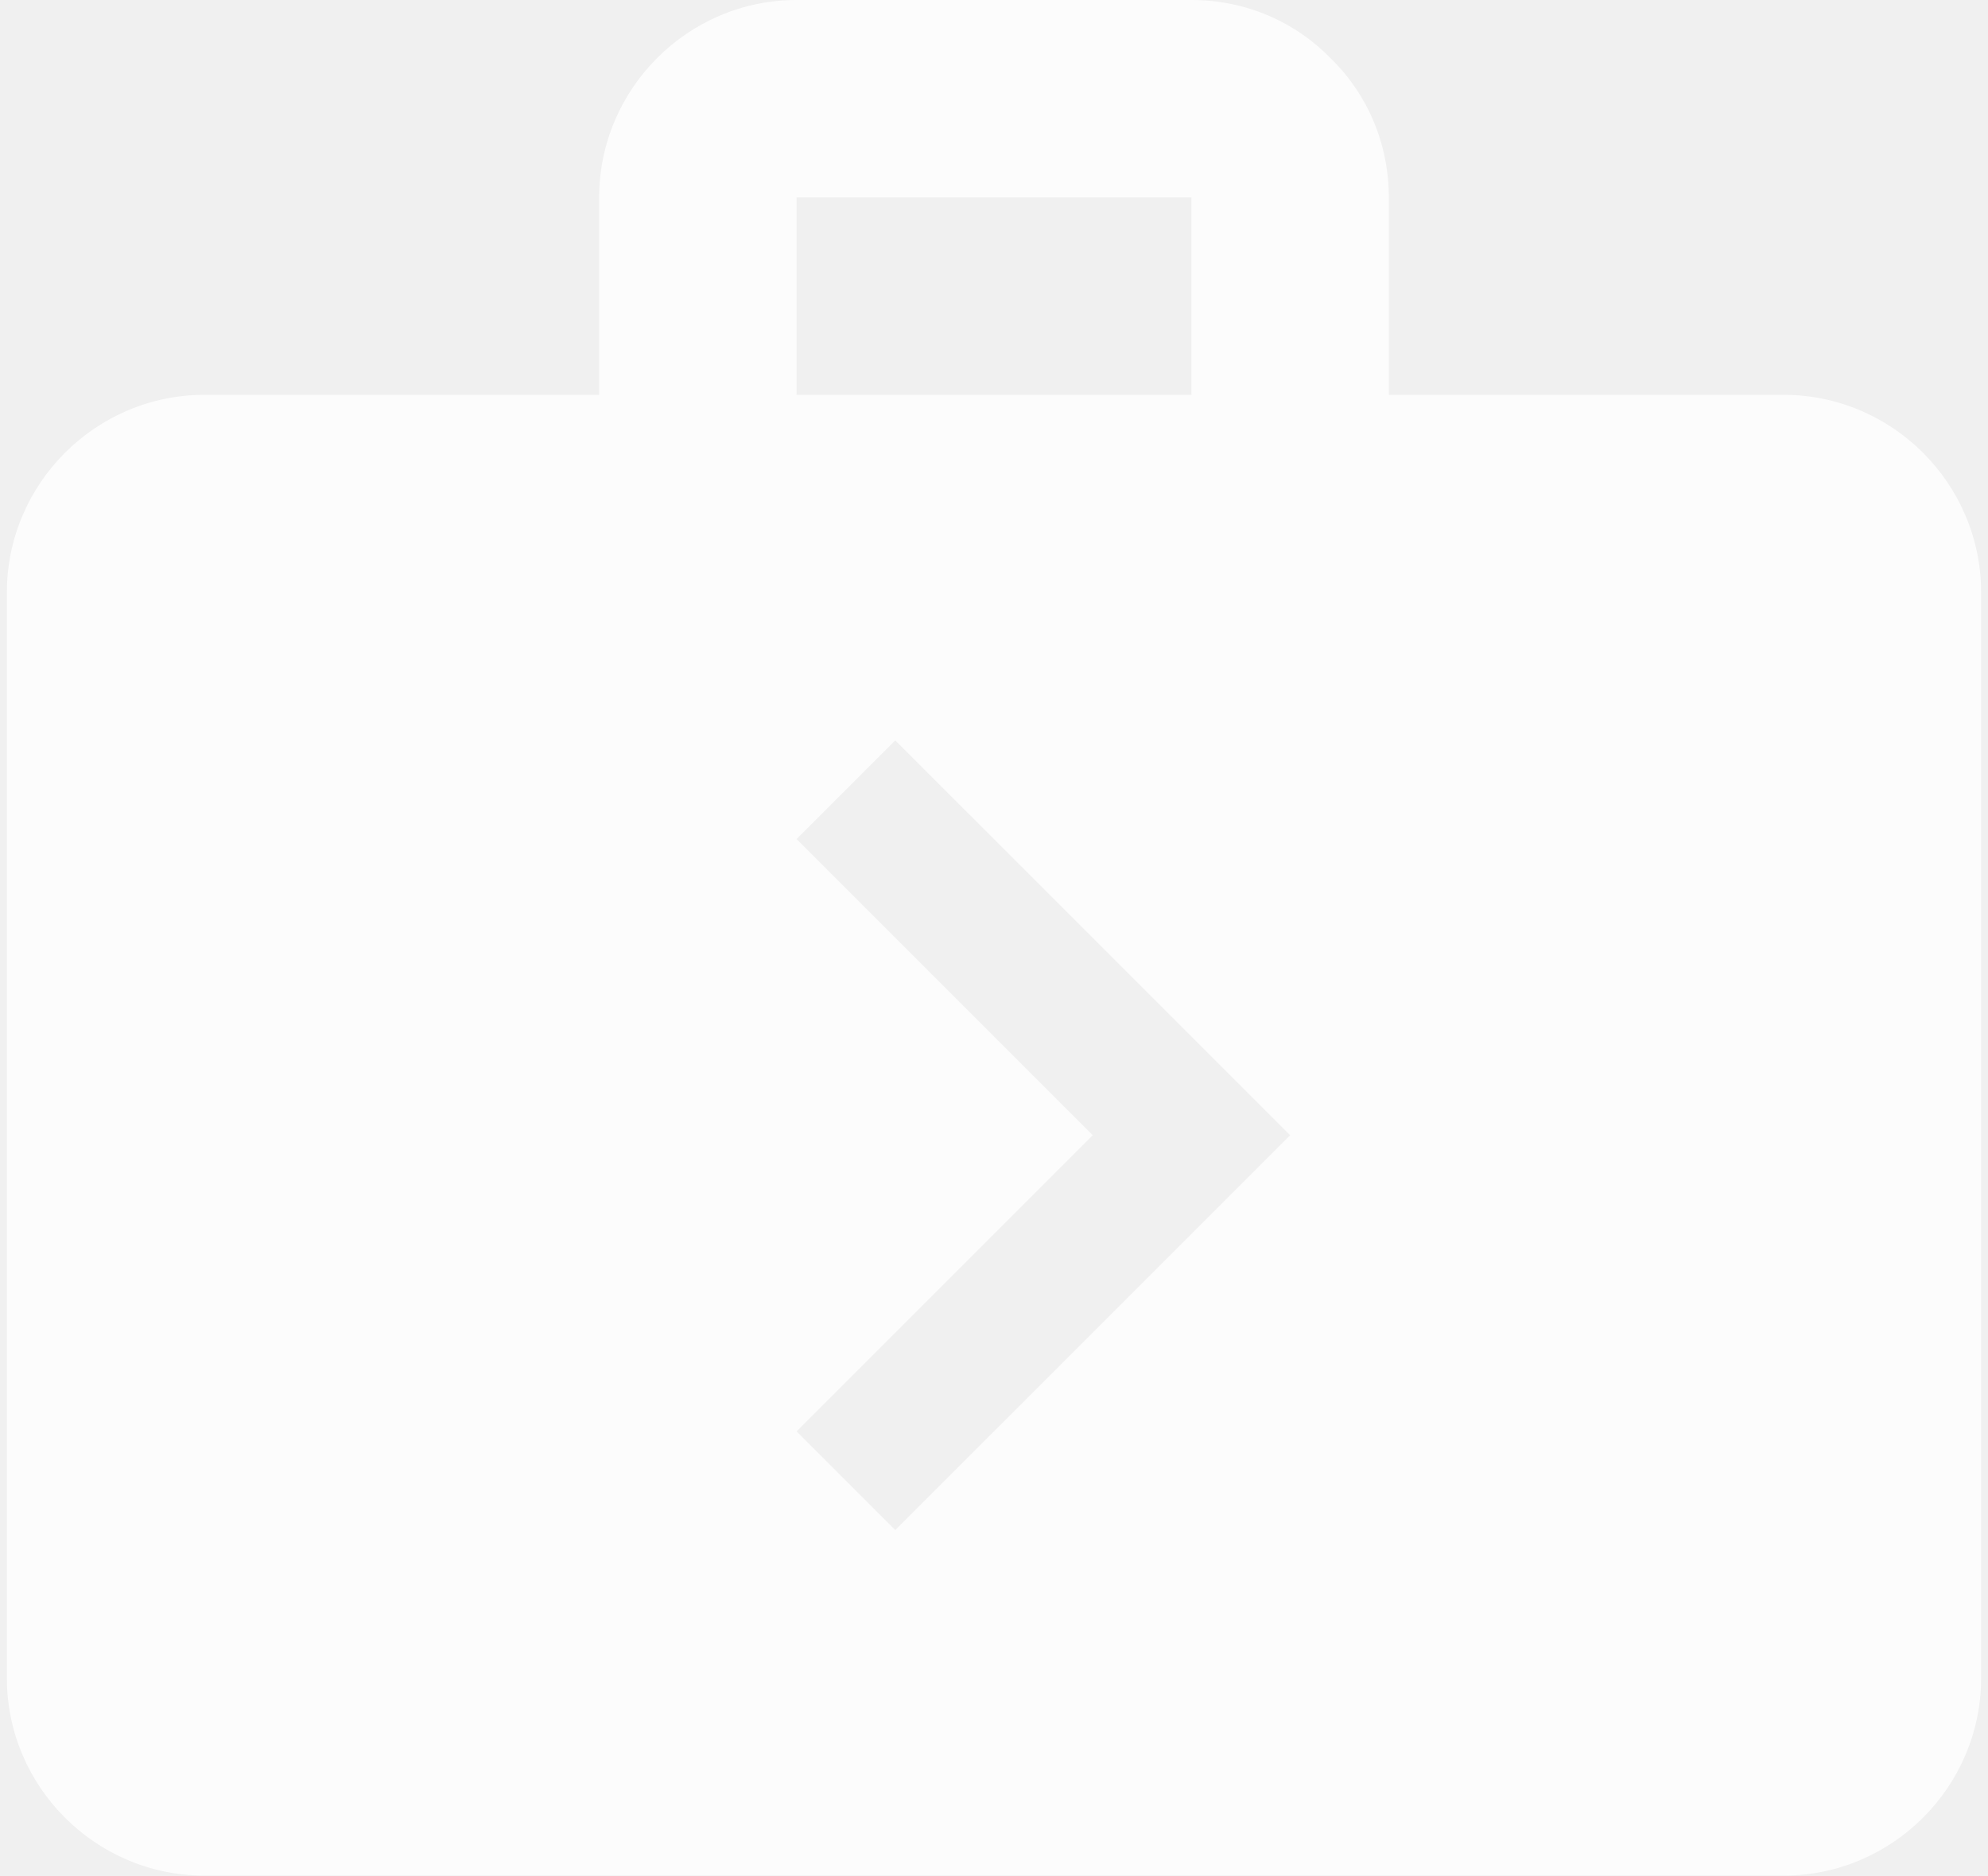
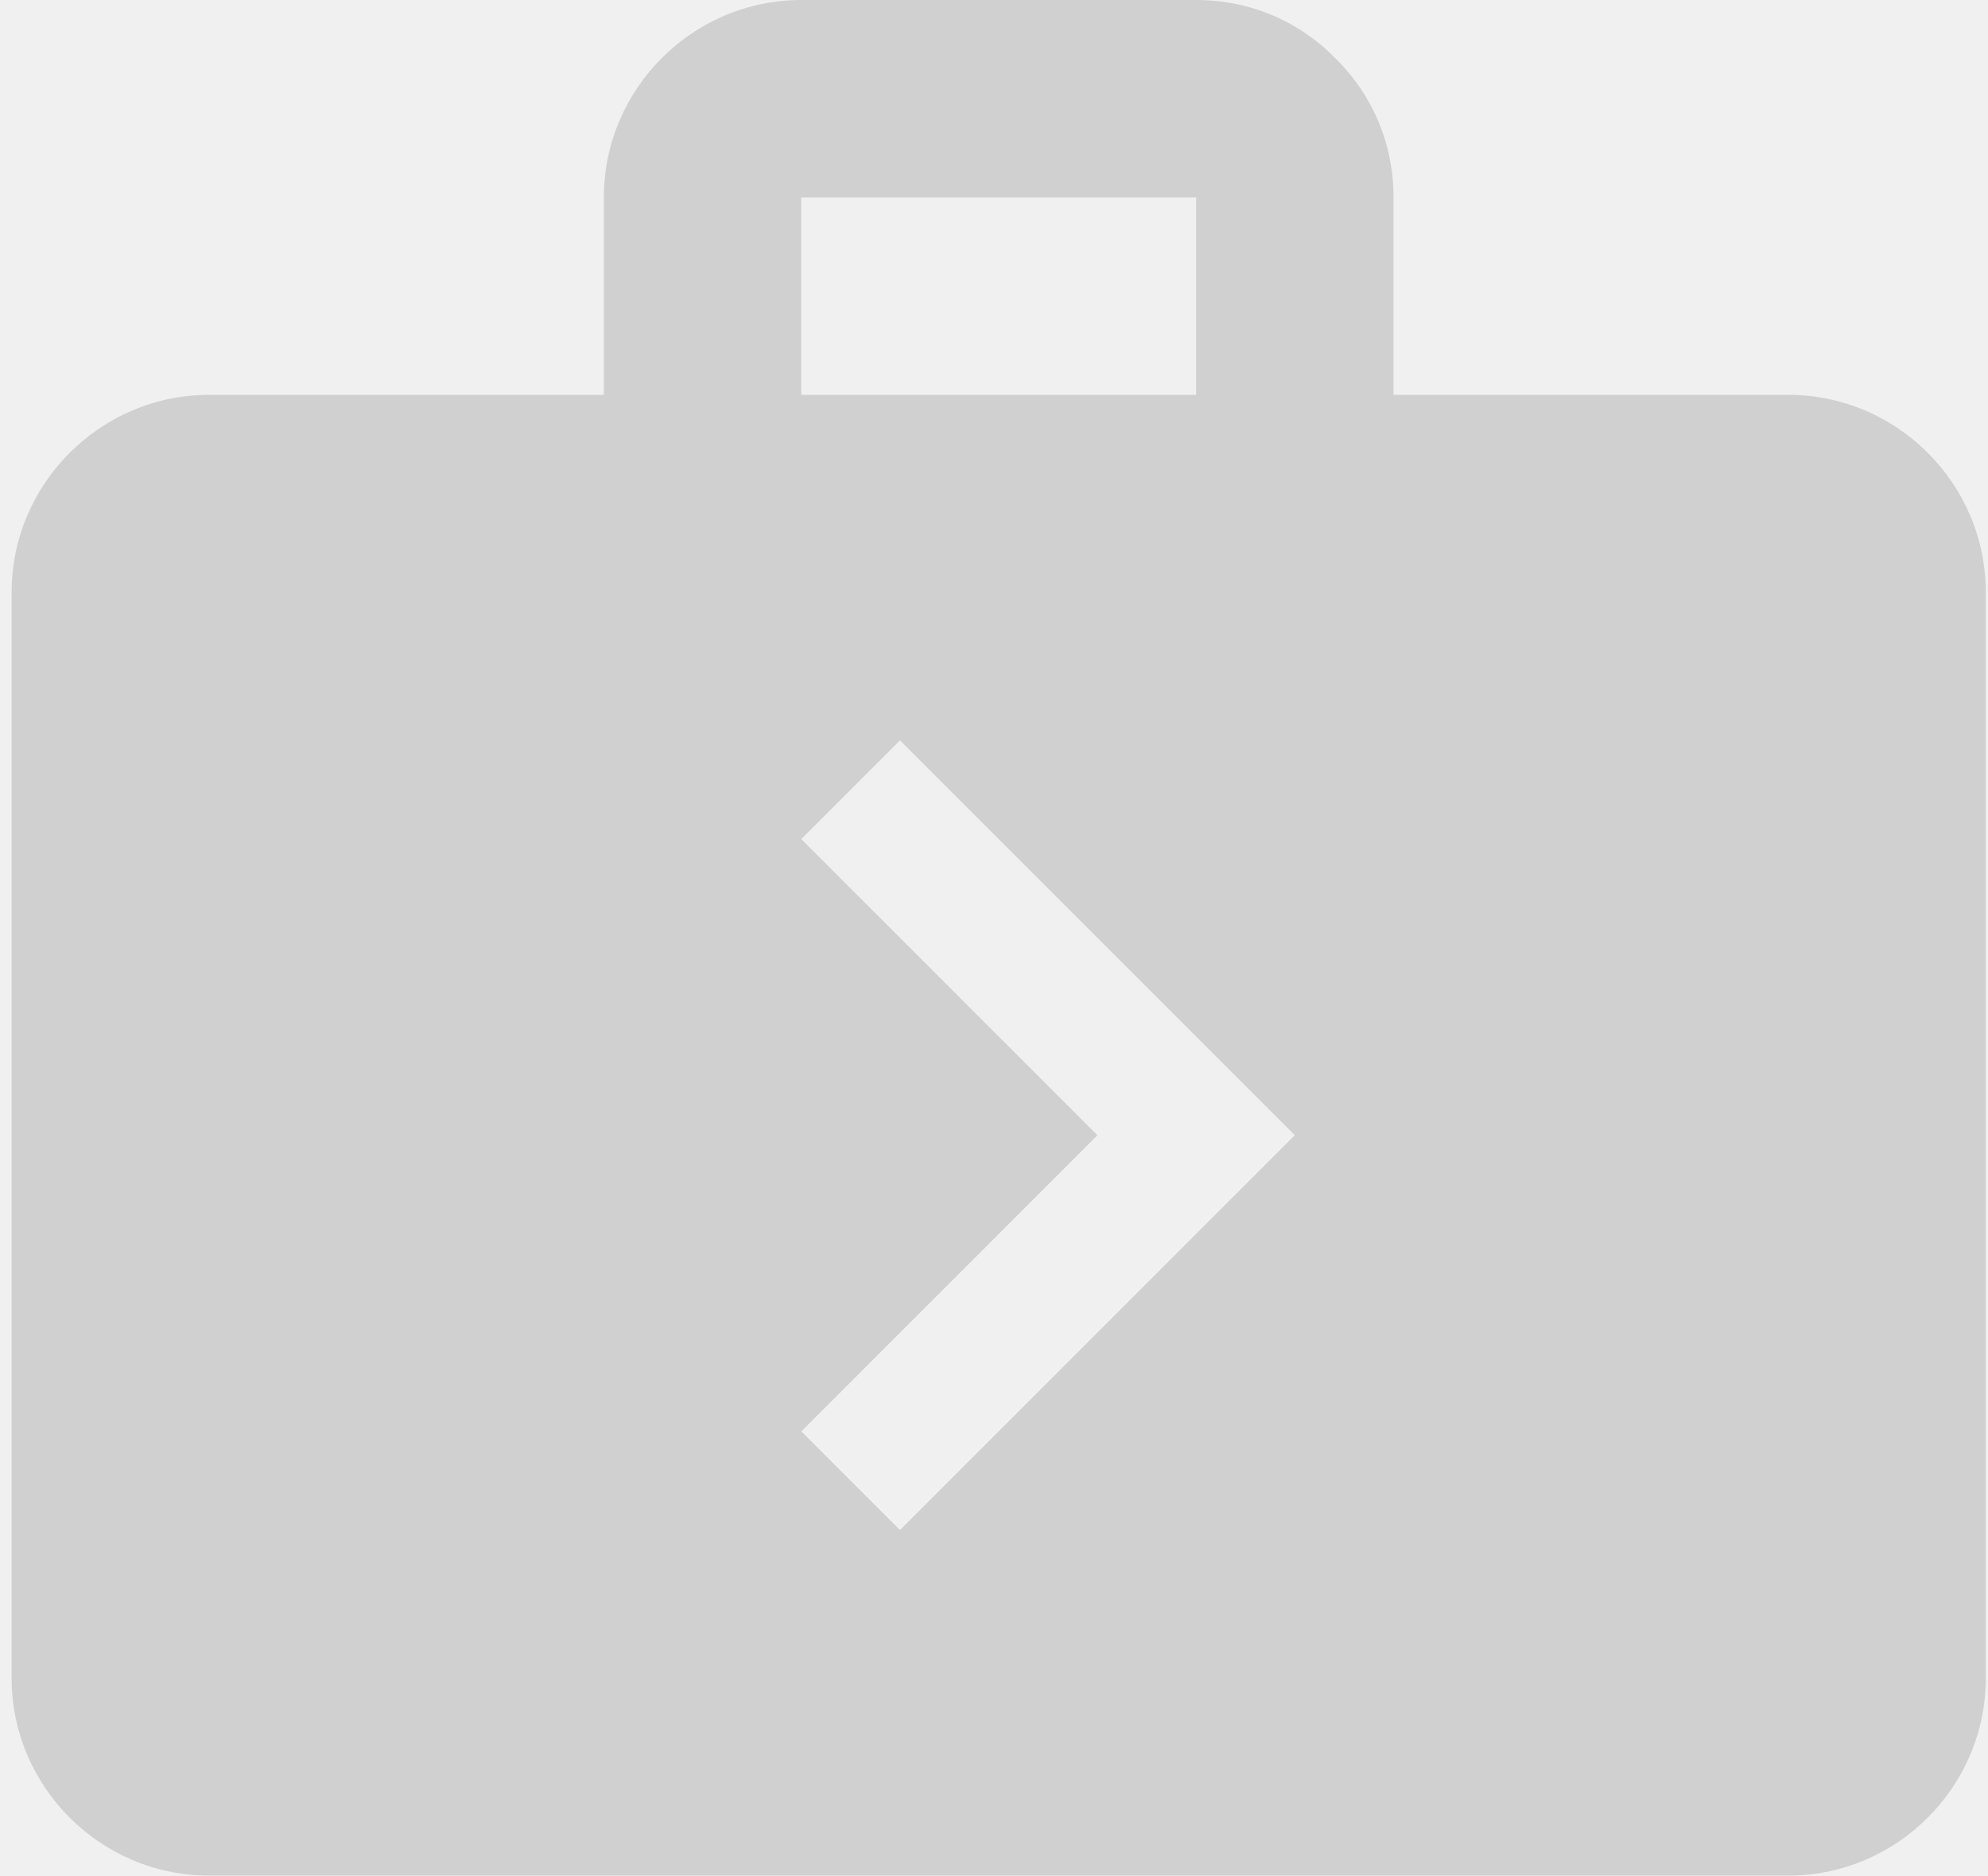
<svg xmlns="http://www.w3.org/2000/svg" width="53" height="50" viewBox="0 0 53 50" fill="none">
-   <path d="M47.553 10.526H37.026V5.263C37.026 3.816 36.447 2.5 35.474 1.553C34.526 0.579 33.211 0 31.763 0H21.237C18.342 0 15.974 2.368 15.974 5.263V10.526H5.447C2.553 10.526 0.184 12.895 0.184 15.79V44.737C0.184 47.632 2.553 50 5.447 50H47.553C50.447 50 52.816 47.632 52.816 44.737V15.79C52.816 12.895 50.447 10.526 47.553 10.526ZM21.237 5.263H31.763V10.526H21.237V5.263ZM23.868 40.789L21.237 38.158L29.132 30.263L21.237 22.368L23.868 19.737L34.395 30.263L23.868 40.789Z" fill="white" fill-opacity="0.8" />
+   <path d="M47.678 10.526H37.152V5.263C37.152 3.816 36.573 2.5 35.599 1.553C34.652 0.579 33.336 0 31.889 0H21.362C18.468 0 16.099 2.368 16.099 5.263V10.526H5.573C2.678 10.526 0.31 12.895 0.31 15.79V44.737C0.31 47.632 2.678 50 5.573 50H47.678C50.573 50 52.941 47.632 52.941 44.737V15.79C52.941 12.895 50.573 10.526 47.678 10.526ZM21.362 5.263H31.889V10.526H21.362V5.263ZM23.994 40.789L21.362 38.158L29.257 30.263L21.362 22.368L23.994 19.737L34.52 30.263L23.994 40.789Z" fill="#D0D0D0" />
</svg>
